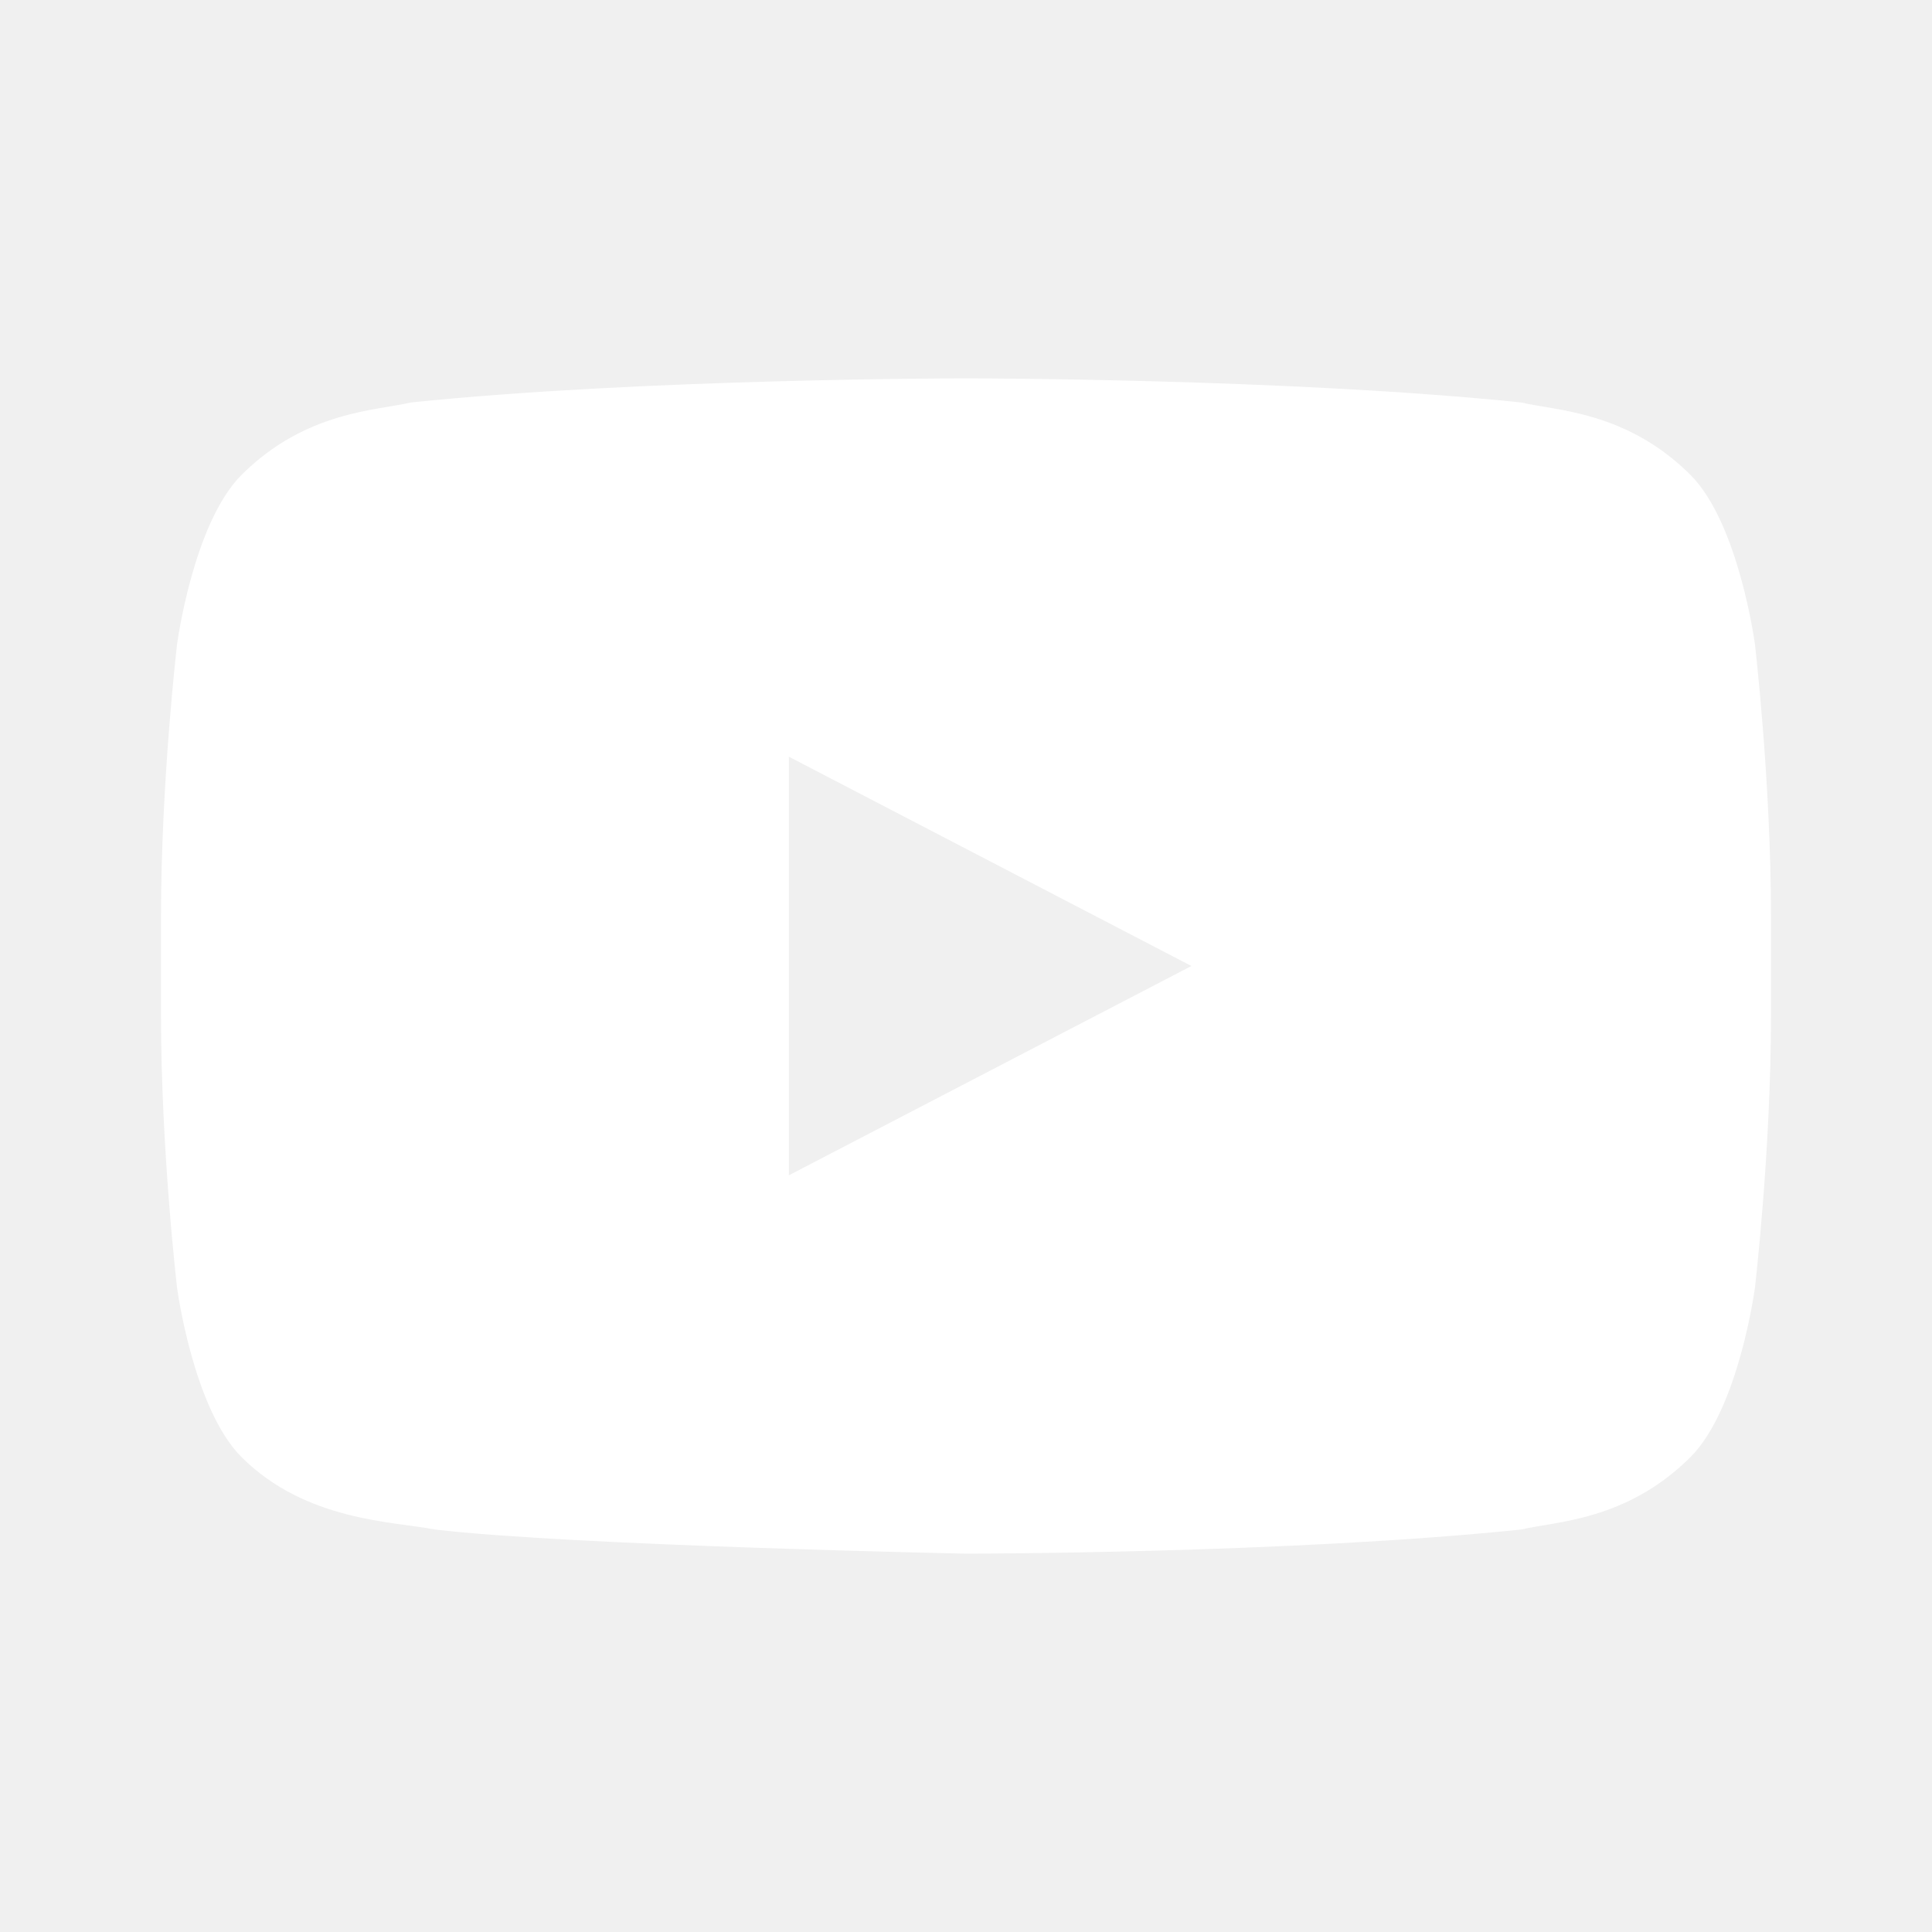
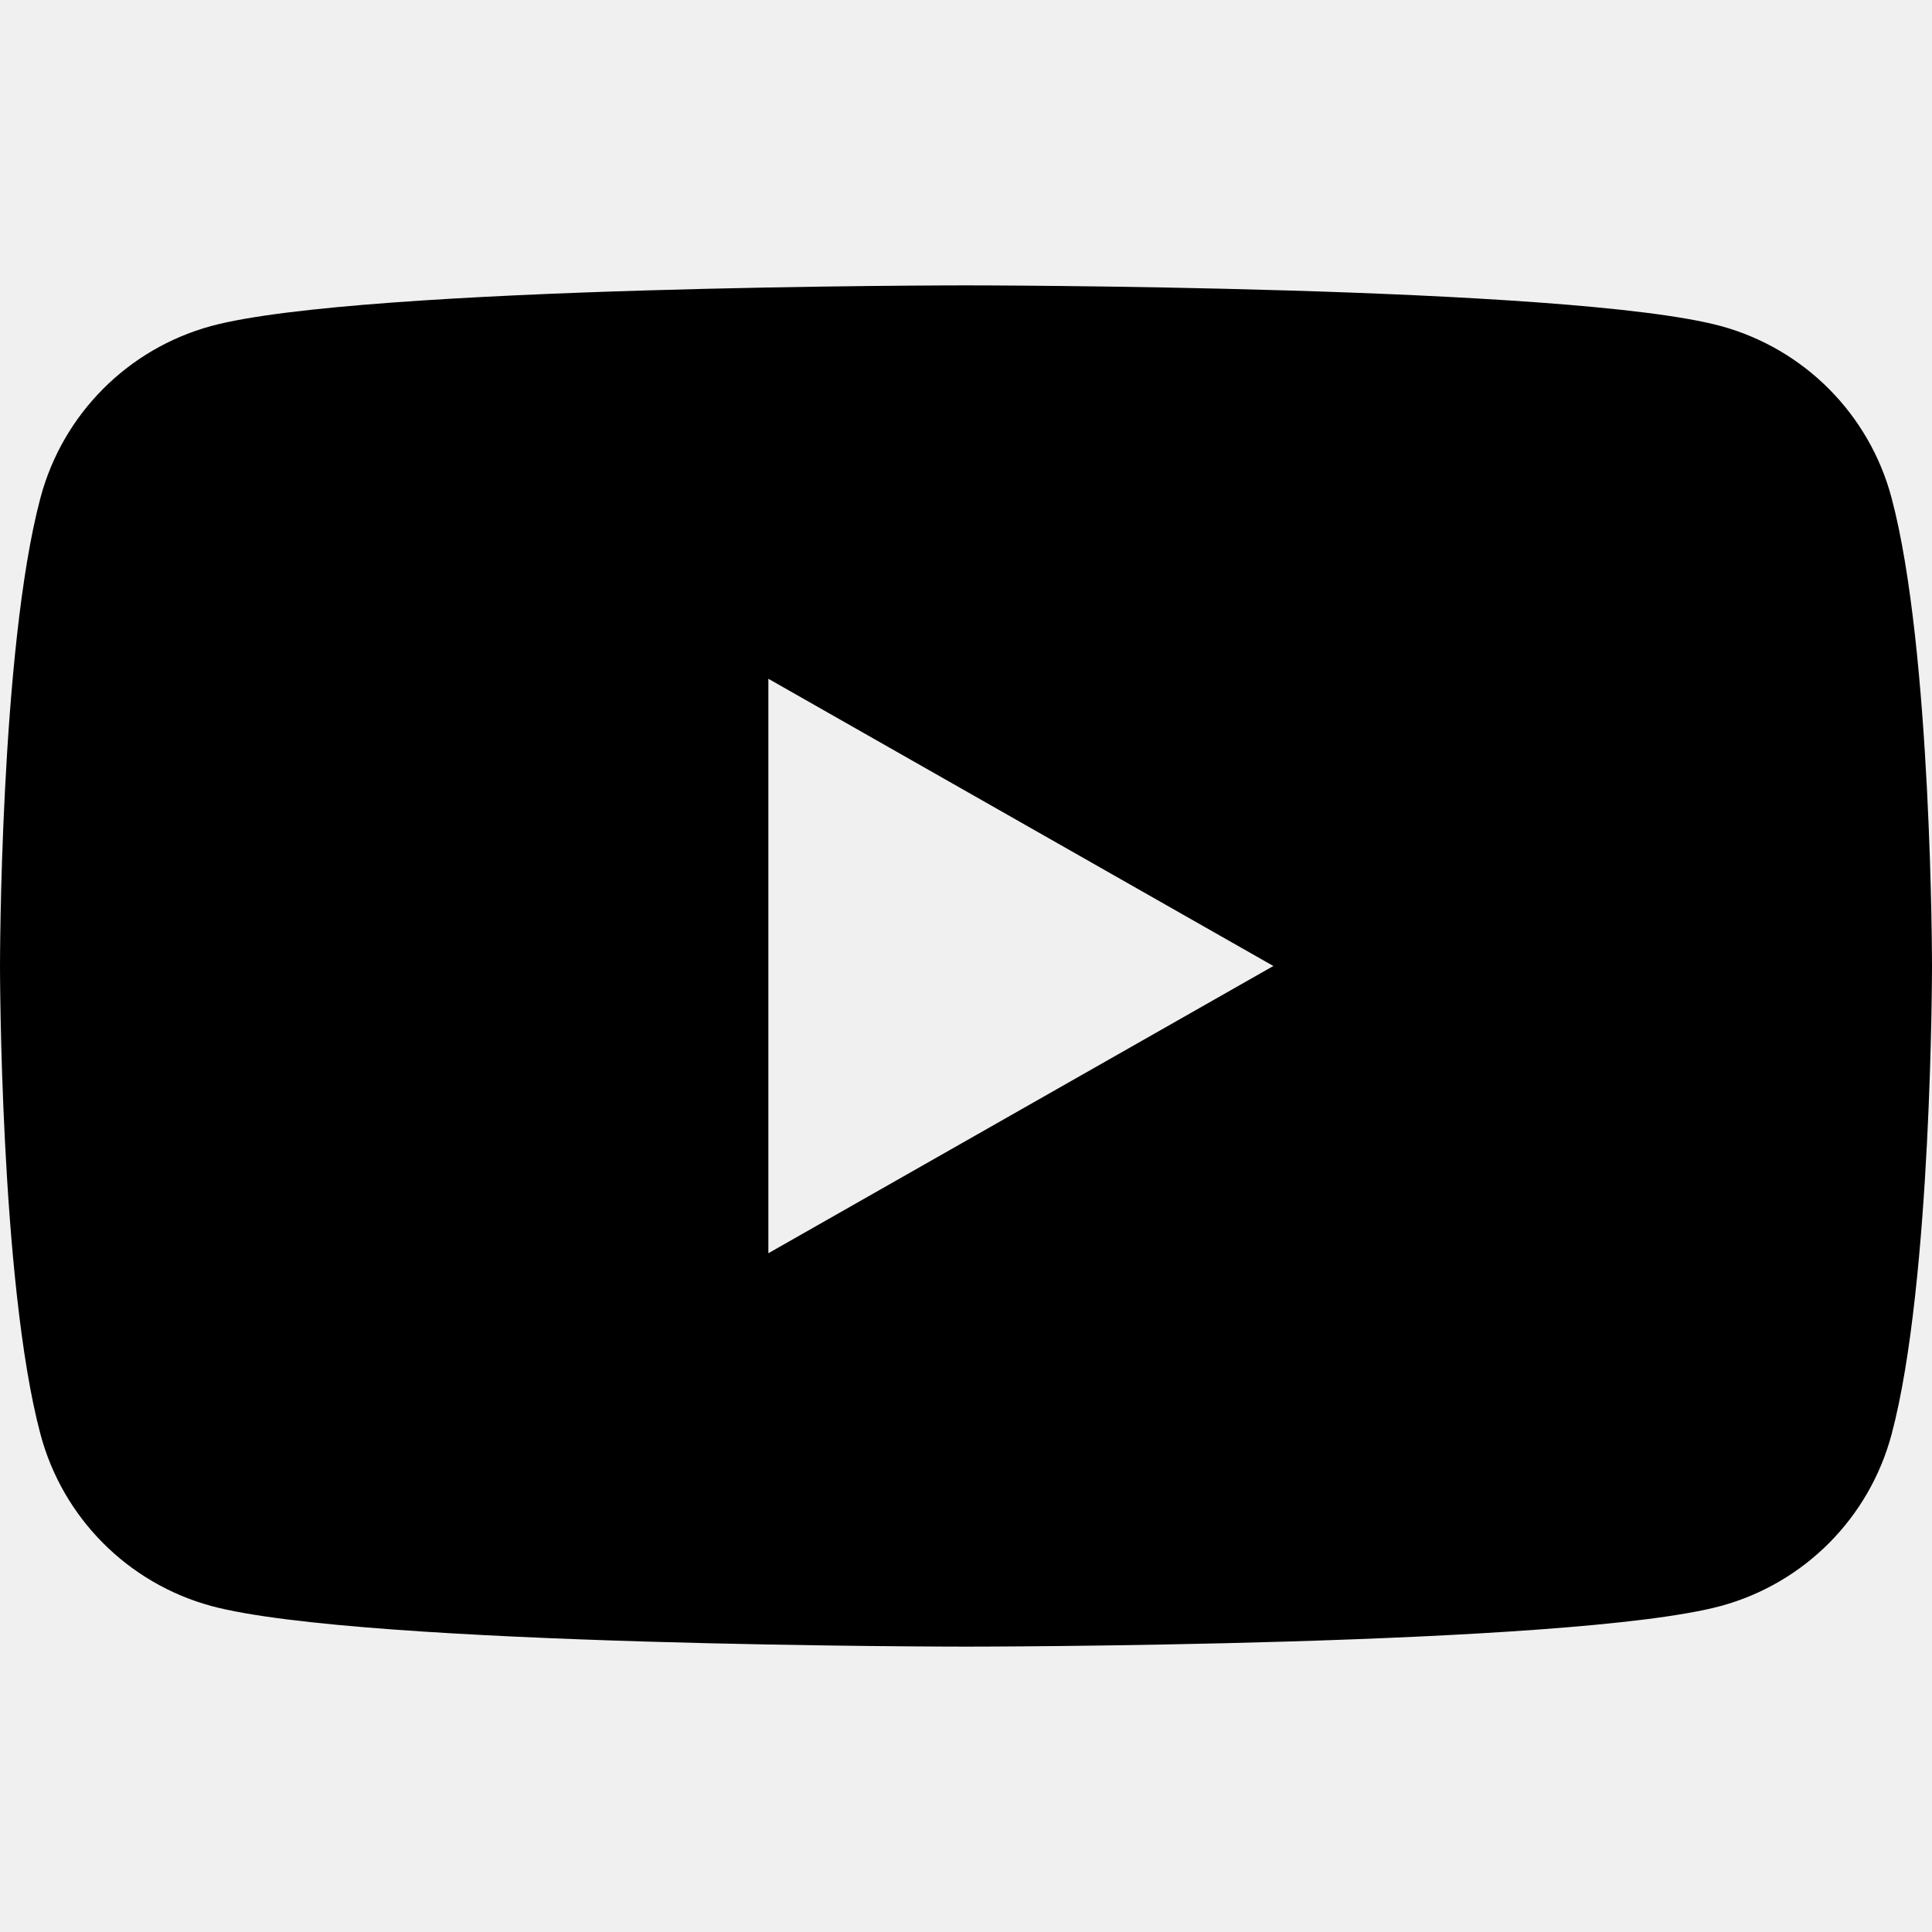
- <svg xmlns="http://www.w3.org/2000/svg" viewBox="0 0 24 24" fill="white">
-   <path d="M21.8 8s-.2-1.5-.8-2.1c-.8-.8-1.7-.8-2.1-.9C16 4.7 12 4.7 12 4.7h0s-4 0-6.9.3c-.4.1-1.3.1-2.1.9C2.4 6.5 2.2 8 2.2 8S2 9.7 2 11.4v1.2c0 1.7.2 3.4.2 3.4s.2 1.5.8 2.1c.8.8 1.9.8 2.4.9 1.7.2 6.6.3 6.6.3s4 0 6.9-.3c.4-.1 1.3-.1 2.1-.9.6-.6.8-2.1.8-2.1s.2-1.7.2-3.4v-1.2c0-1.7-.2-3.4-.2-3.4zM9.8 14.6V9.4l5 2.6-5 2.6z" />
+ <svg xmlns="http://www.w3.org/2000/svg" role="img" viewBox="0 0 24 24">
+   <path d="M23.498 6.186a3.016 3.016 0 0 0-2.122-2.136C19.505 3.545 12 3.545 12 3.545s-7.505 0-9.377.505A3.017 3.017 0 0 0 .502 6.186C0 8.07 0 12 0 12s0 3.93.502 5.814a3.016 3.016 0 0 0 2.122 2.136c1.871.505 9.376.505 9.376.505s7.505 0 9.377-.505a3.015 3.015 0 0 0 2.122-2.136C24 15.93 24 12 24 12s0-3.93-.502-5.814zM9.545 15.568V8.432L15.818 12l-6.273 3.568z" />
</svg>
